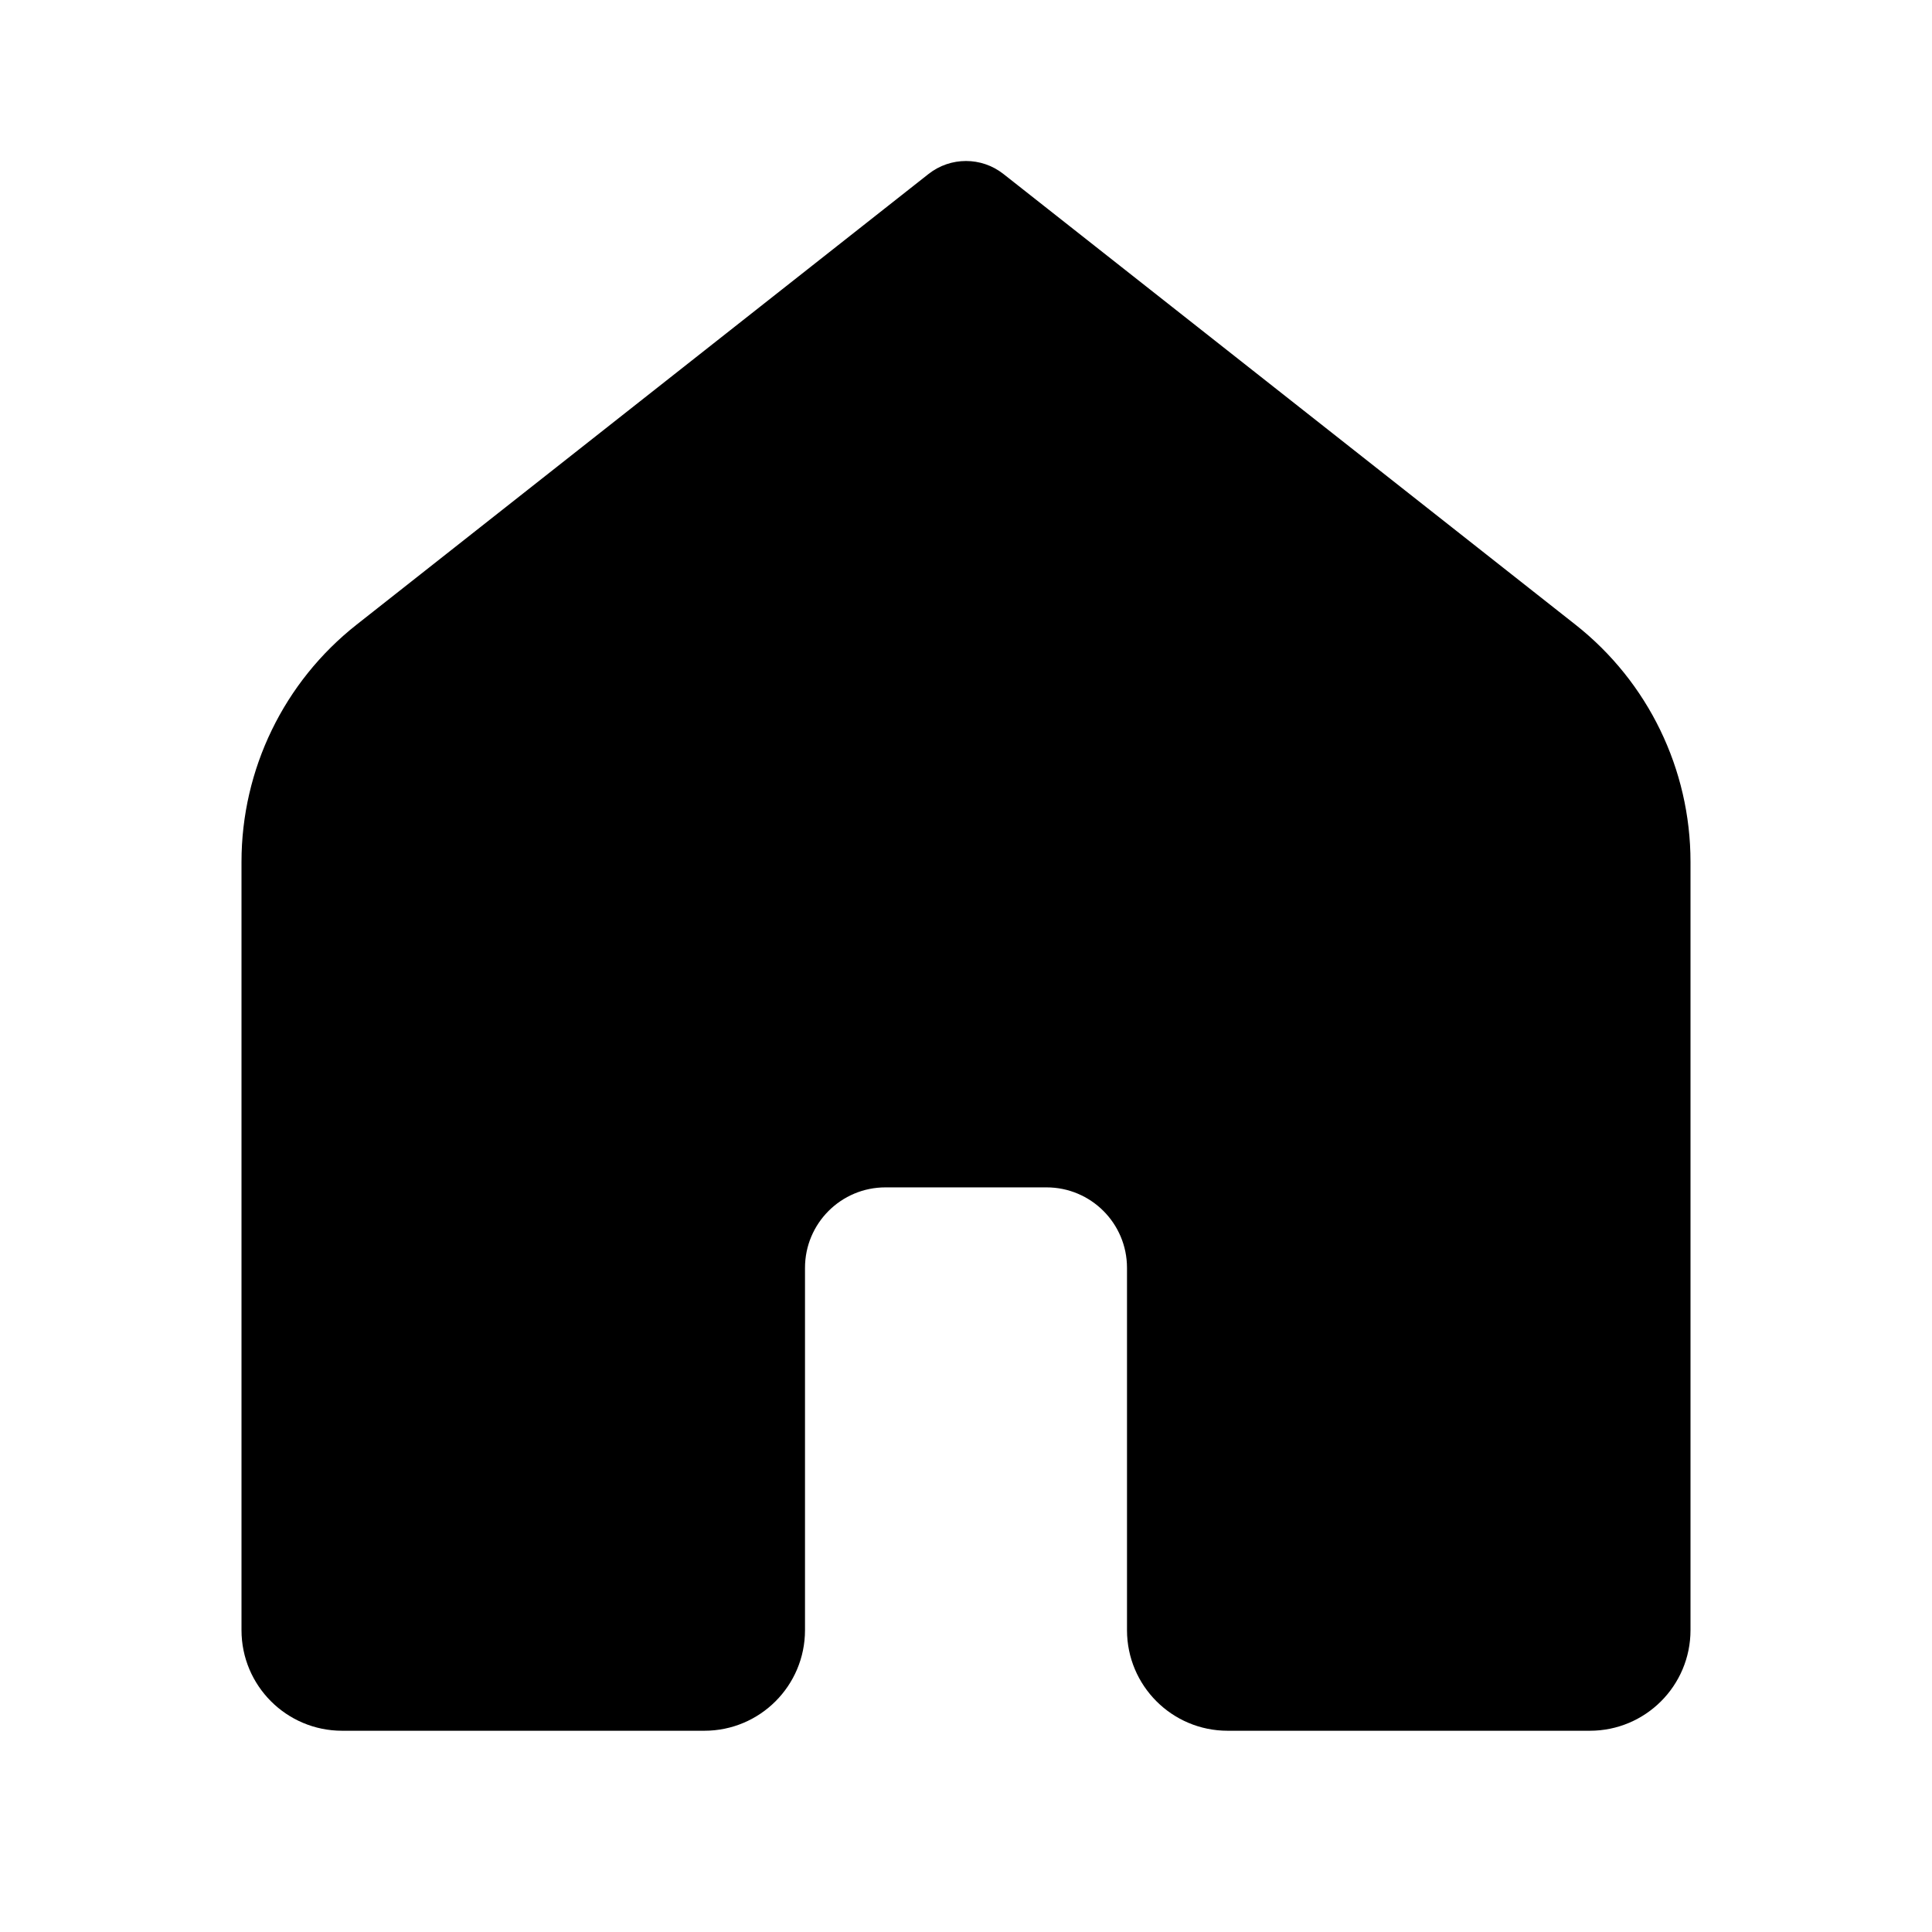
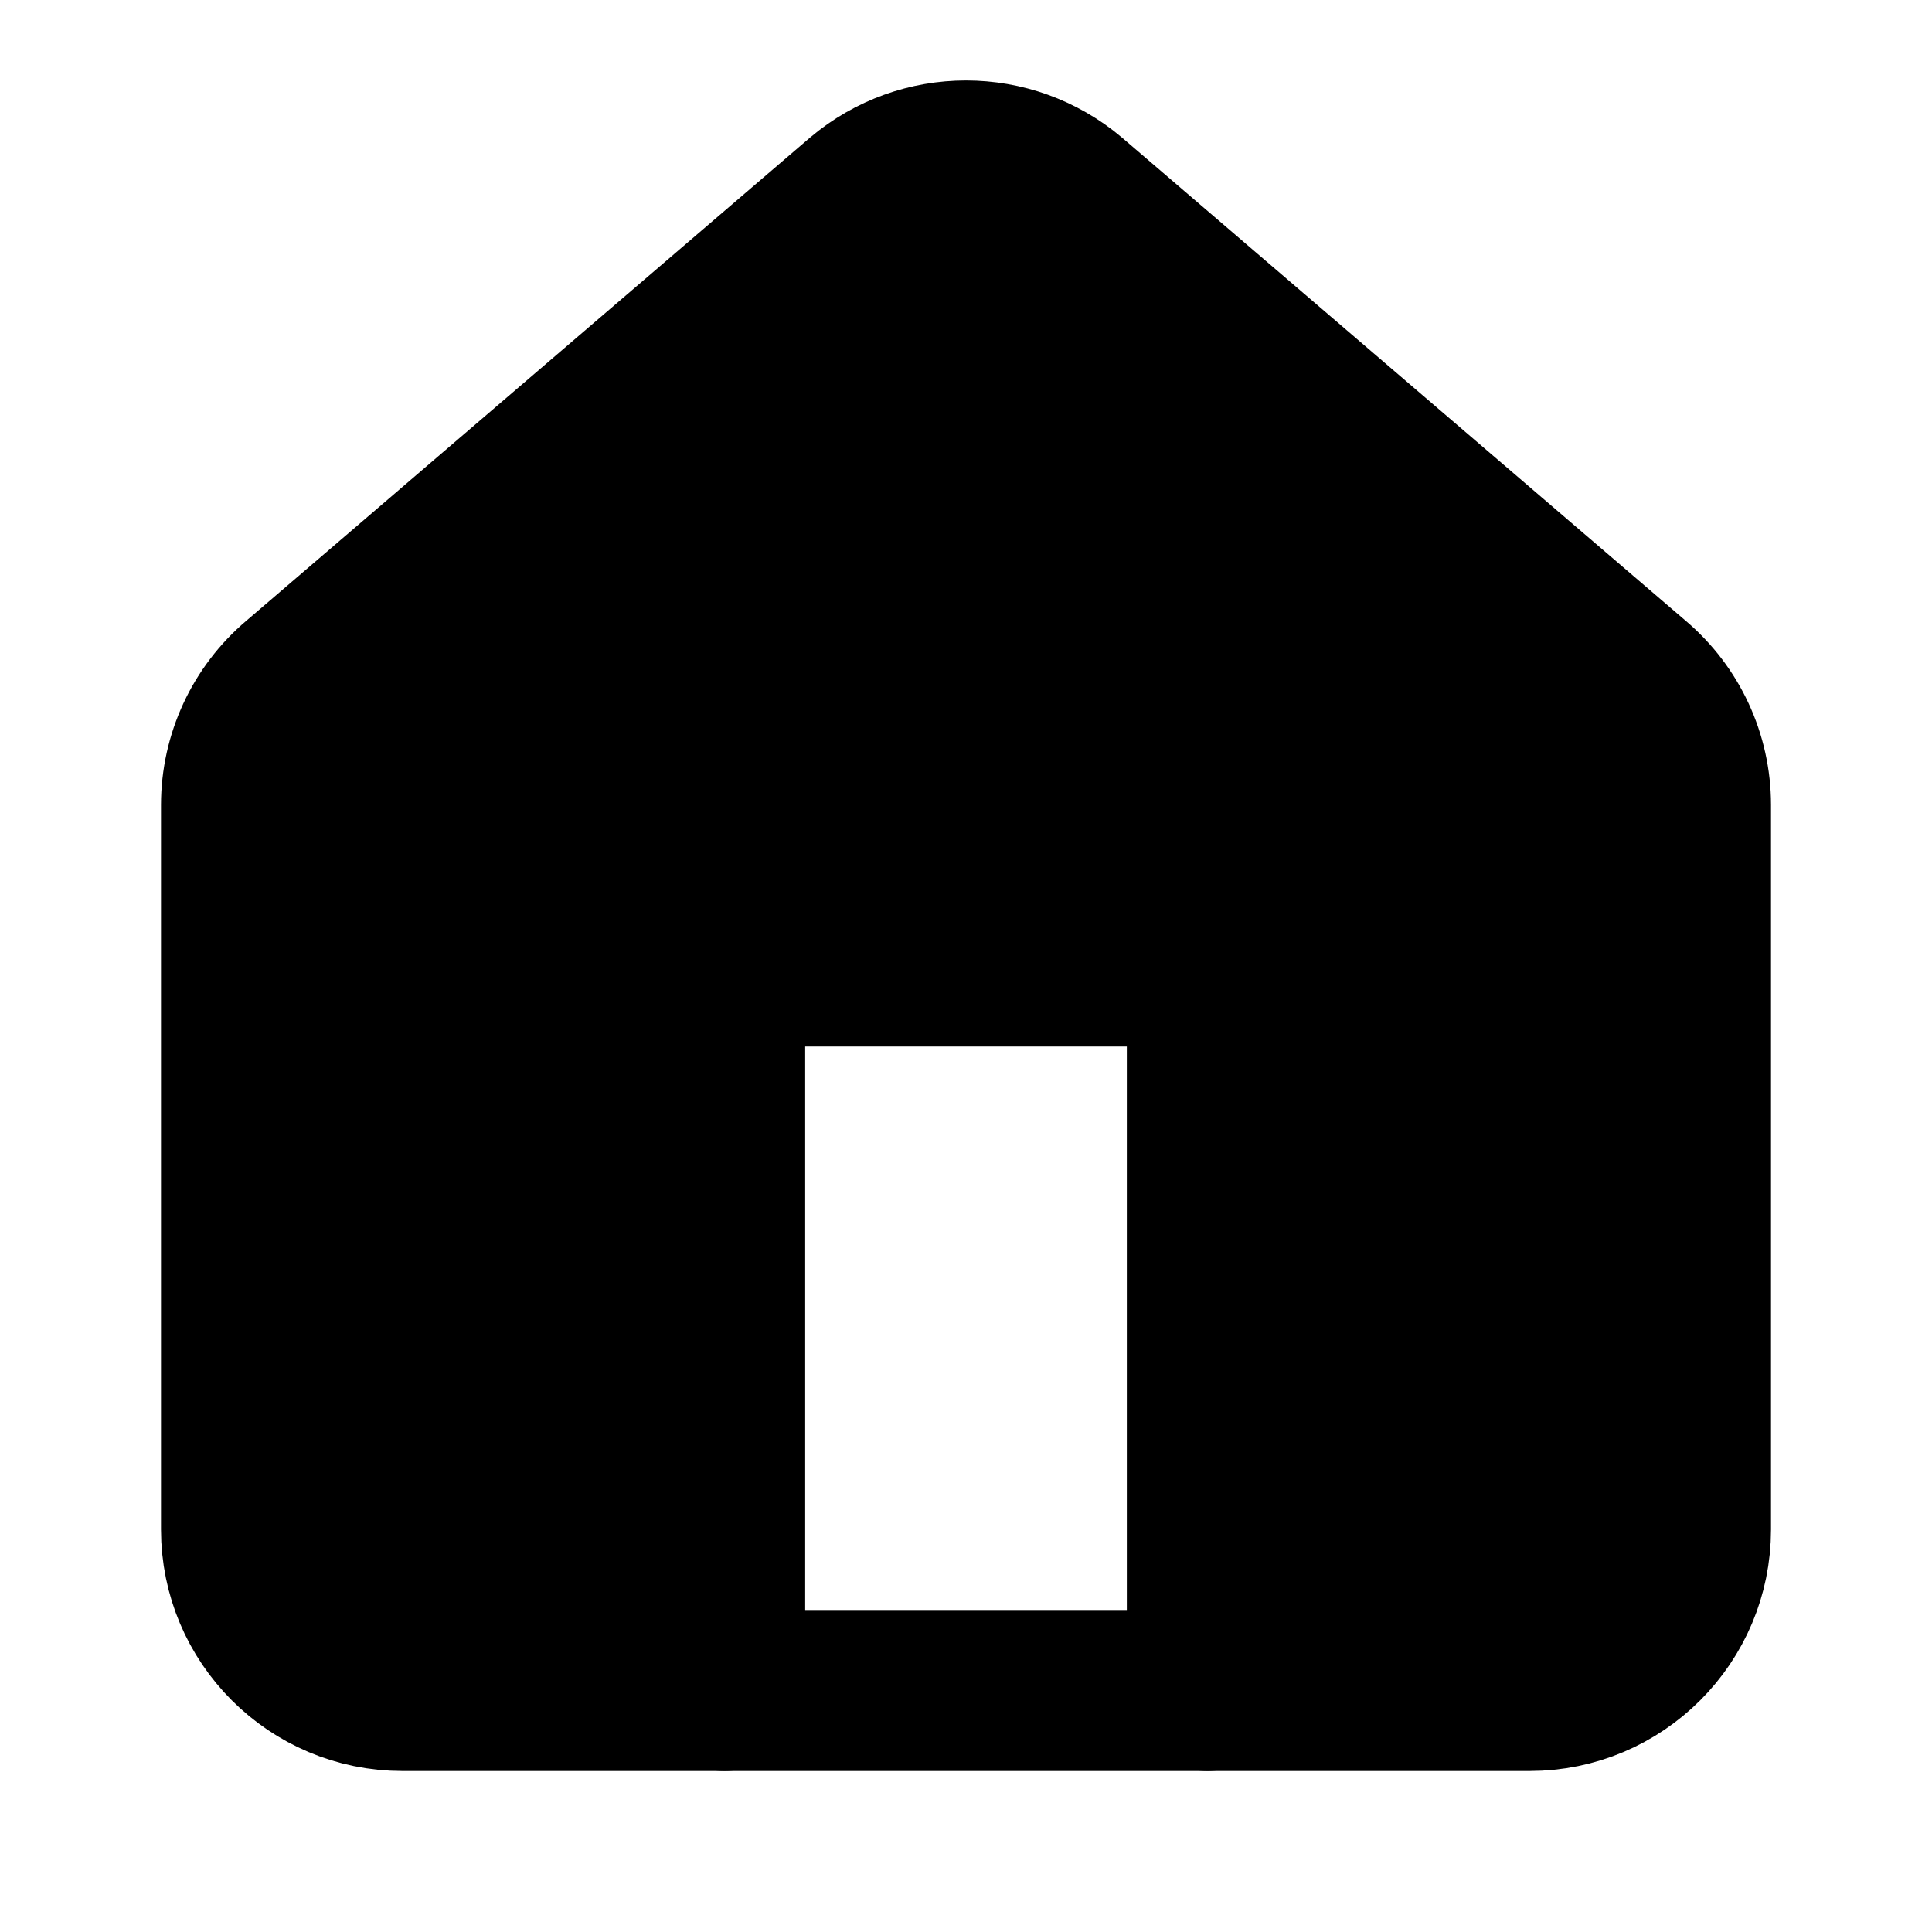
- <svg xmlns="http://www.w3.org/2000/svg" viewBox="0 0 48 48" width="96px" height="96px">
-   <path d="M39.5,43h-9c-1.381,0-2.5-1.119-2.5-2.5v-9c0-1.105-0.895-2-2-2h-4c-1.105,0-2,0.895-2,2v9c0,1.381-1.119,2.5-2.5,2.5h-9 C7.119,43,6,41.881,6,40.5V21.413c0-2.299,1.054-4.471,2.859-5.893L23.071,4.321c0.545-0.428,1.313-0.428,1.857,0L39.142,15.52 C40.947,16.942,42,19.113,42,21.411V40.5C42,41.881,40.881,43,39.5,43z" />
+ <svg xmlns="http://www.w3.org/2000/svg" width="24" height="24" viewBox="0 0 24 24" fill="none" stroke="currentColor" stroke-width="2" stroke-linecap="round" stroke-linejoin="round">
+   <path fill="currentColor" stroke="none" fill-rule="evenodd" clip-rule="evenodd" d="M3 10a2 2 0 0 1 .709-1.528l7-6a2 2 0 0 1 2.582 0l7 6A2 2 0 0 1 21 10v9a2 2 0 0 1-2 2H5a2 2 0 0 1-2-2z M10 21v-8a1 1 0 0 1 1-1h2a1 1 0 0 1 1 1v8z" />
+   <path d="M15 21v-8a1 1 0 0 0-1-1h-4a1 1 0 0 0-1 1v8" />
+   <path d="M3 10a2 2 0 0 1 .709-1.528l7-6a2 2 0 0 1 2.582 0l7 6A2 2 0 0 1 21 10v9a2 2 0 0 1-2 2H5a2 2 0 0 1-2-2z" />
</svg>
